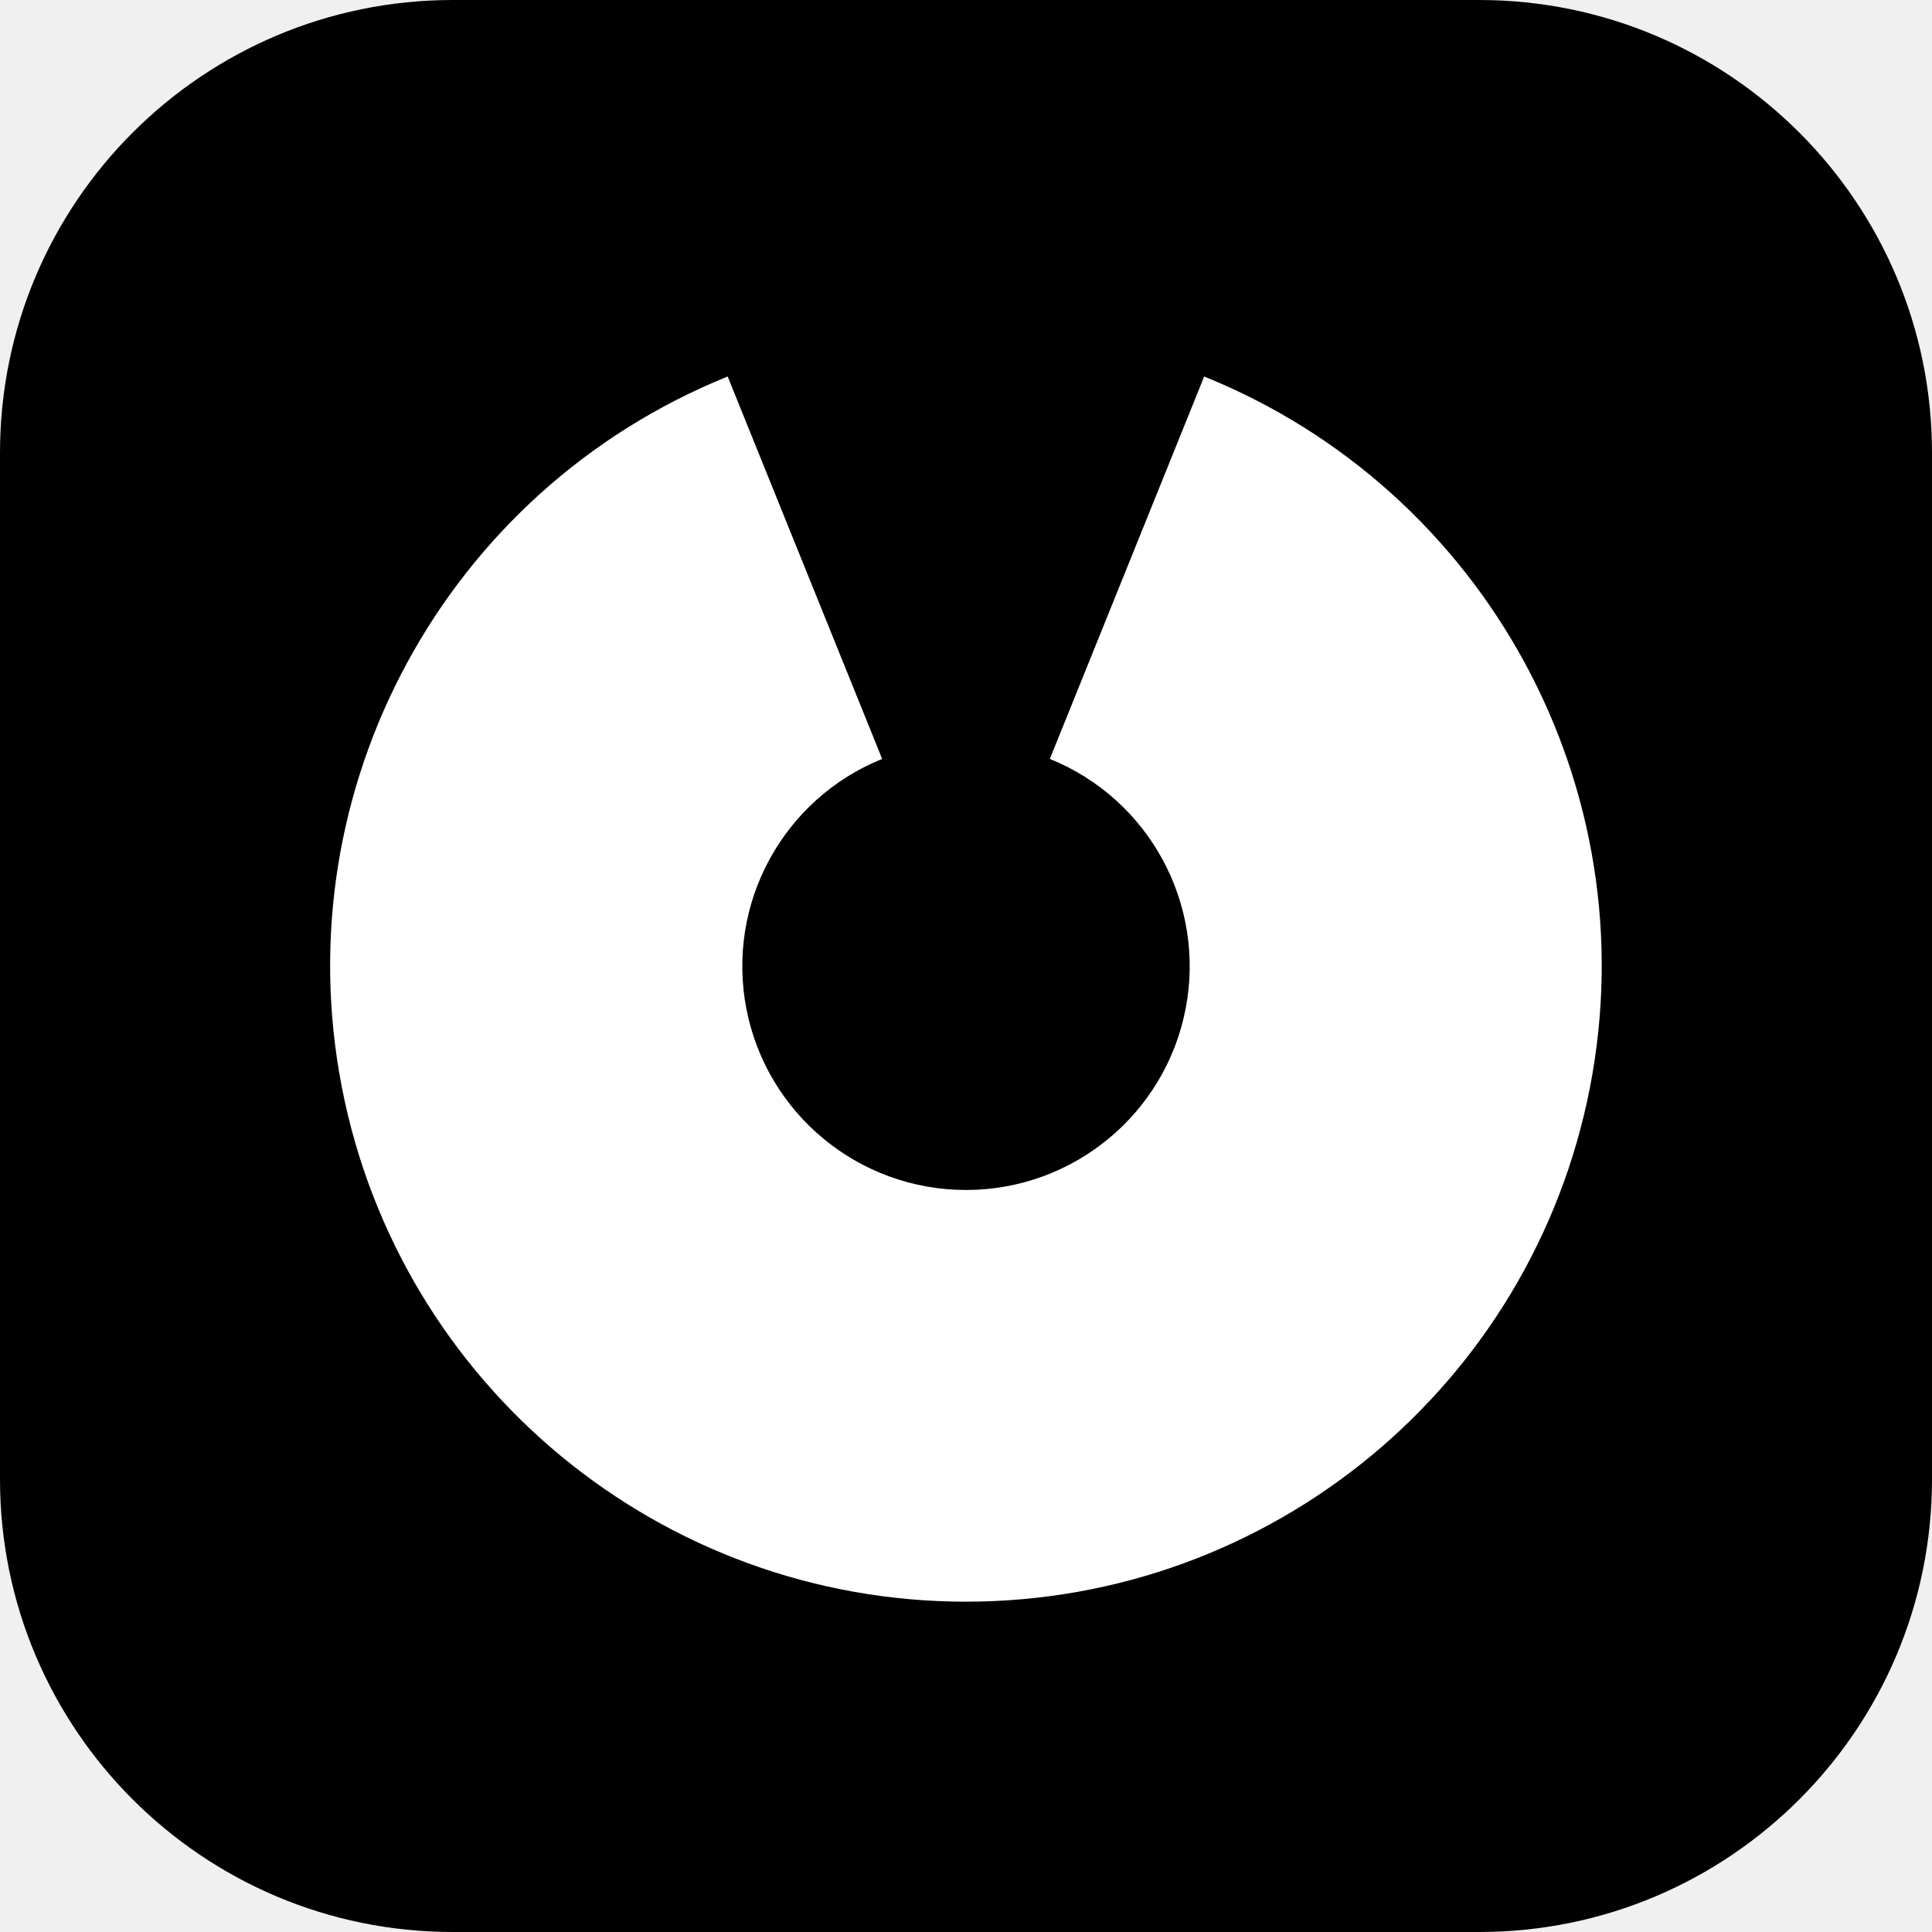
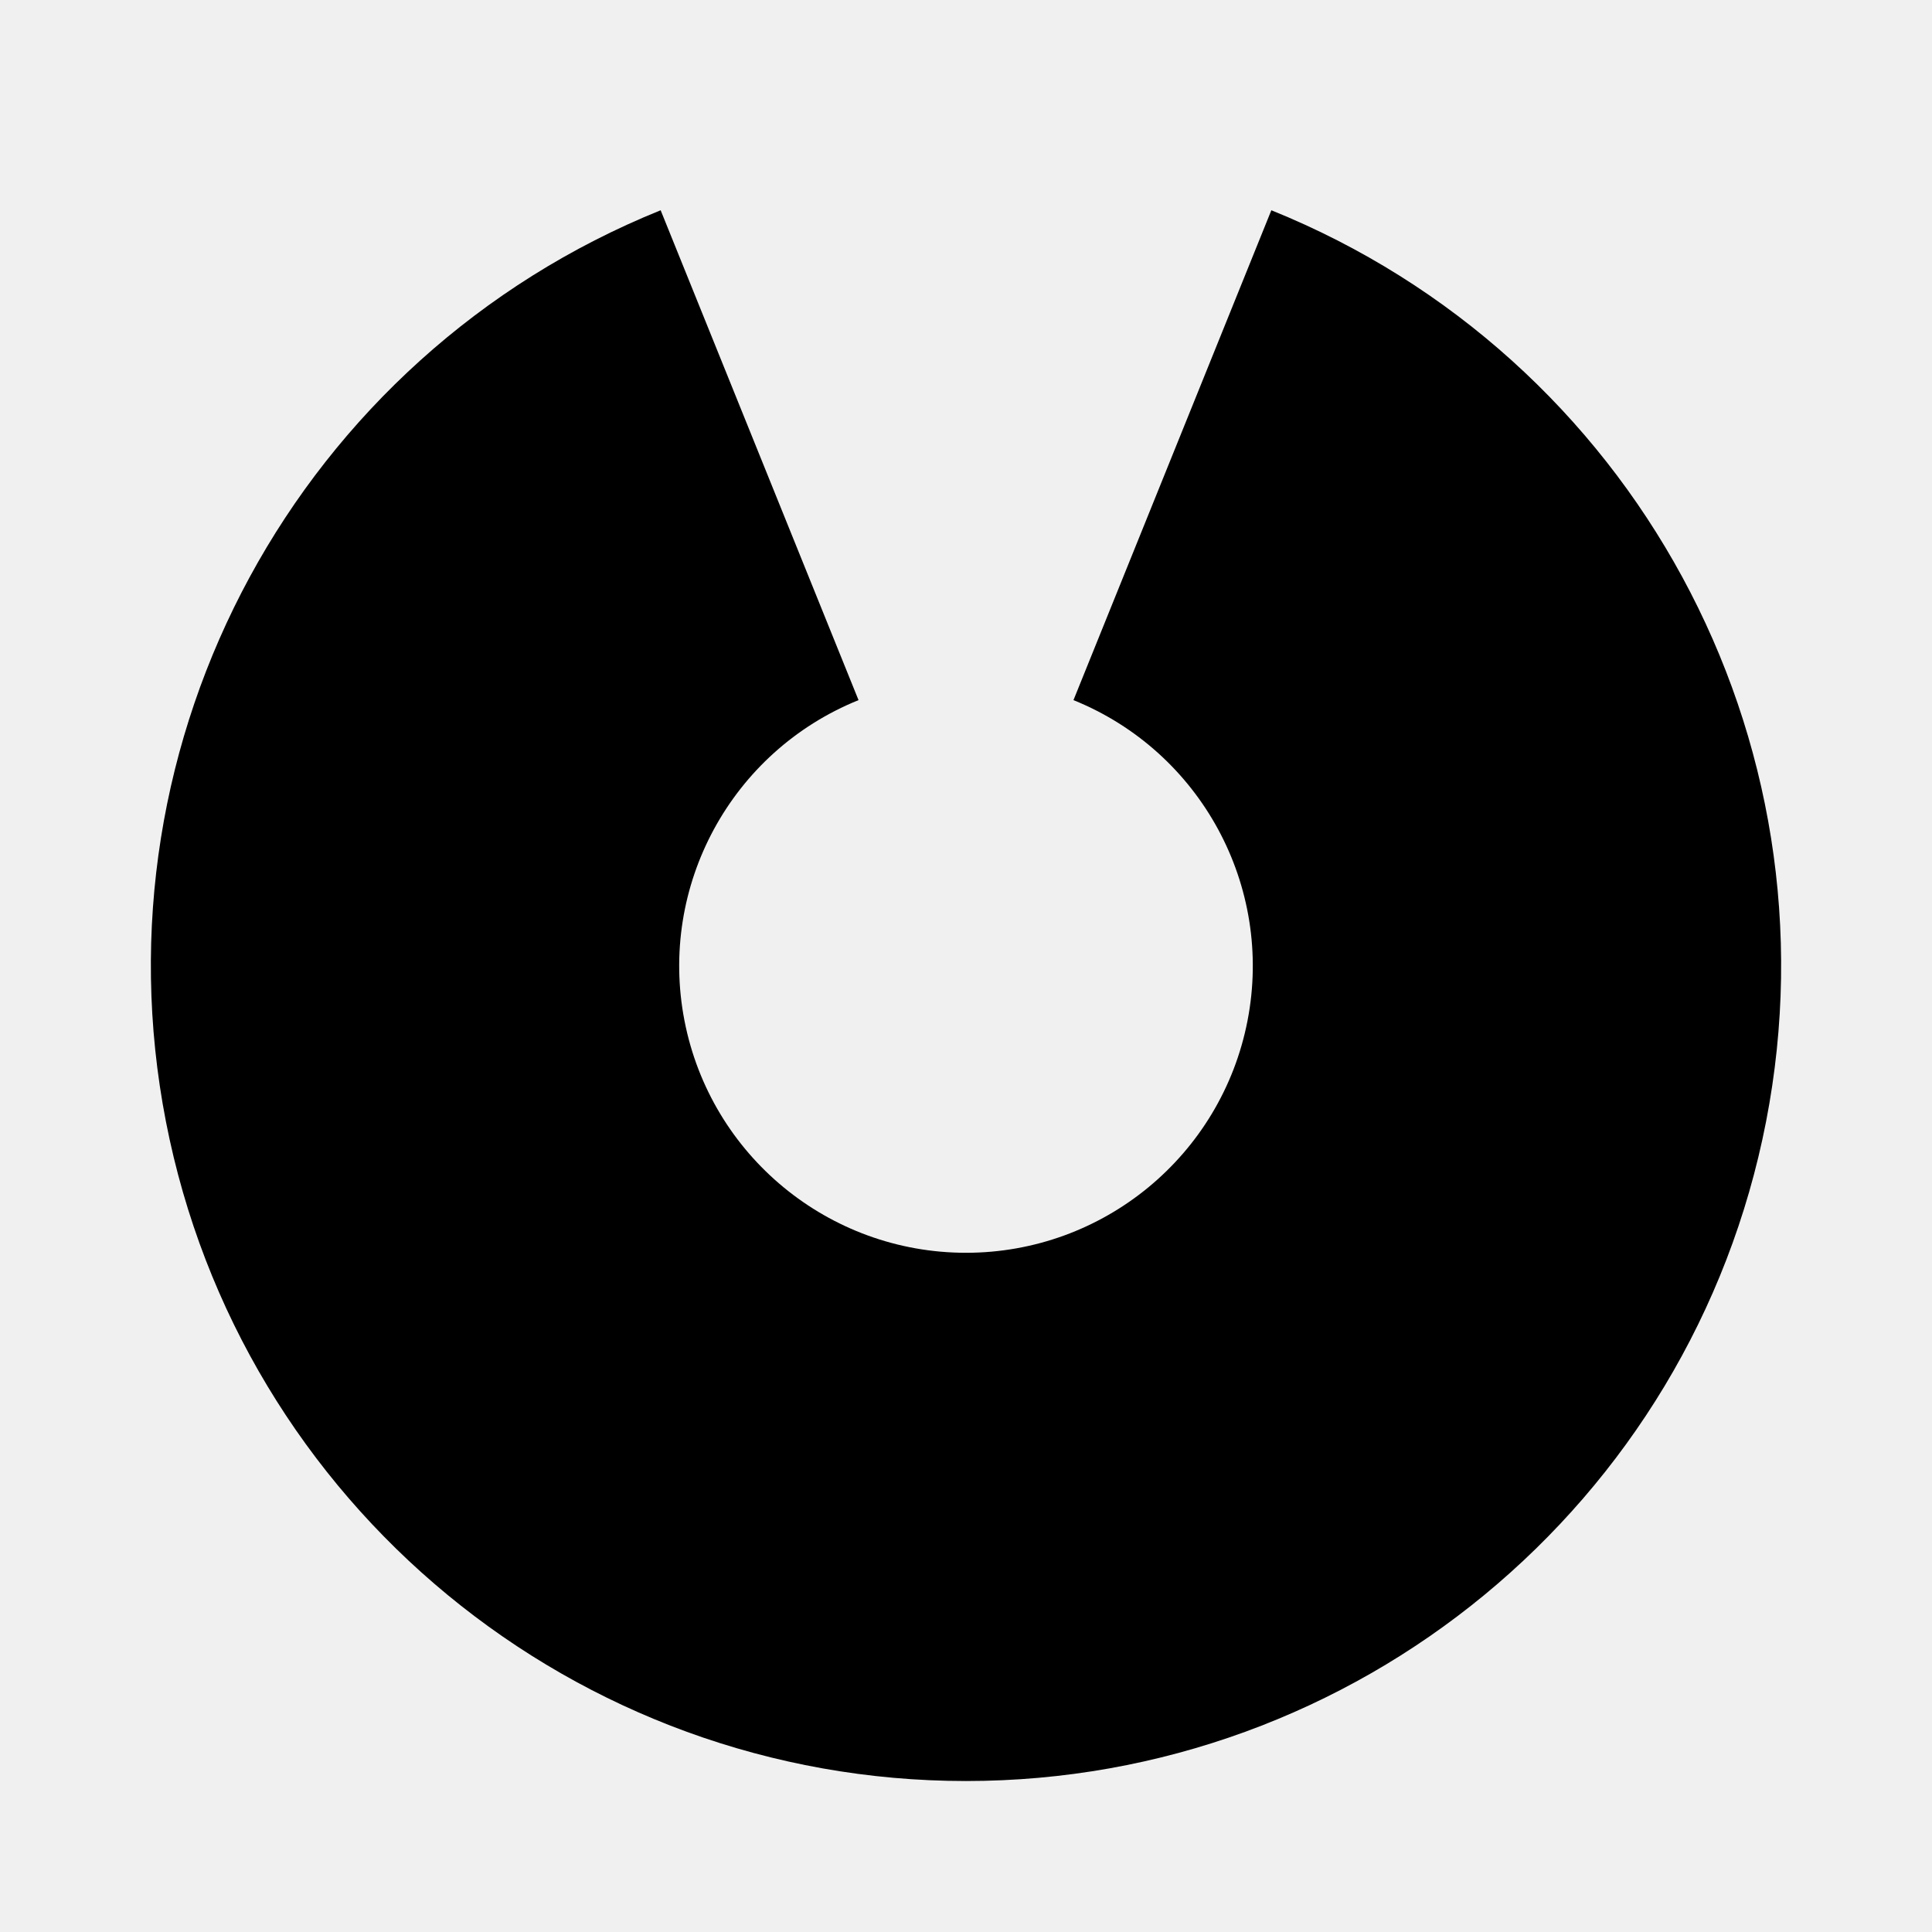
<svg xmlns="http://www.w3.org/2000/svg" width="256" height="256" viewBox="0 0 256 256" role="img" aria-label="Rewindom">
-   <rect width="256" height="256" rx="60" fill="currentColor" />
-   <g fill="#FFFFFF">
-     <path d="M96.42 49.89A84.24 84.24 0 1 0 159.56 49.89L139.11 100.56A29.64 29.64 0 1 1 116.89 100.56Z" />
-   </g>
+   <path fill="currentColor" d="M87.54 27.86A108 108 0 1 0 168.46 27.86L142.24 92.77A38 38 0 1 1 113.76 92.77Z" />
</svg>
